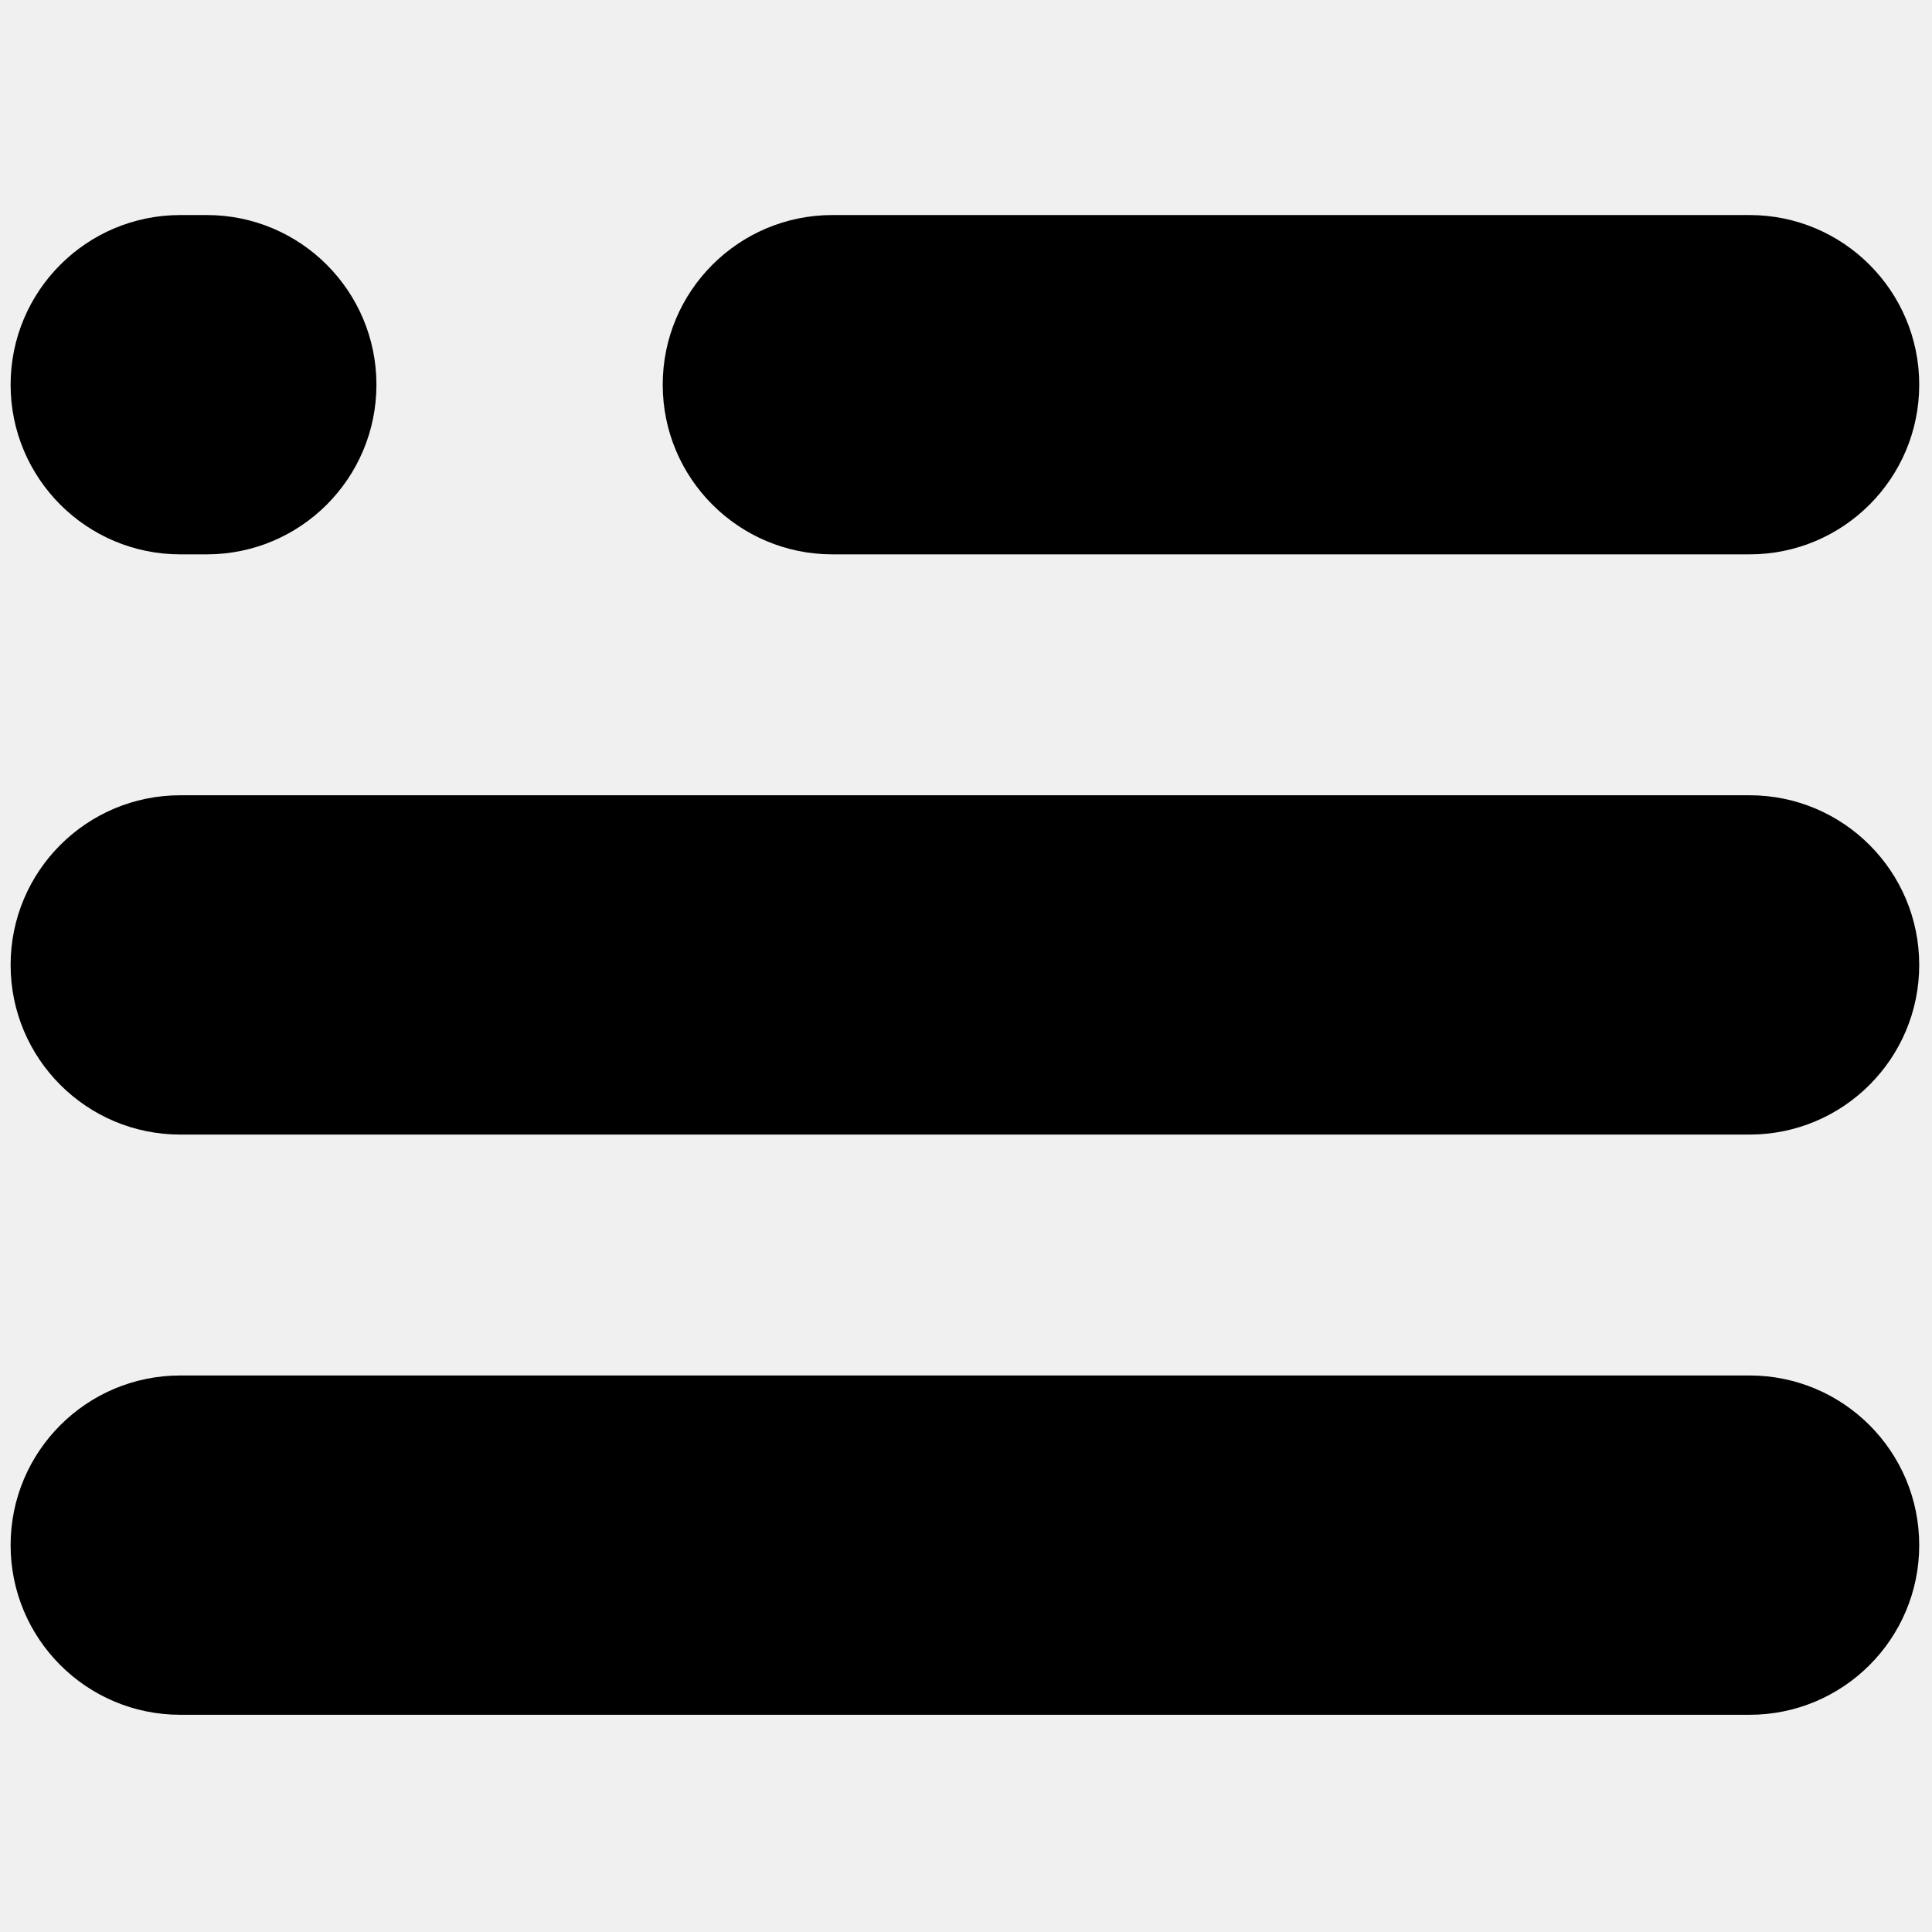
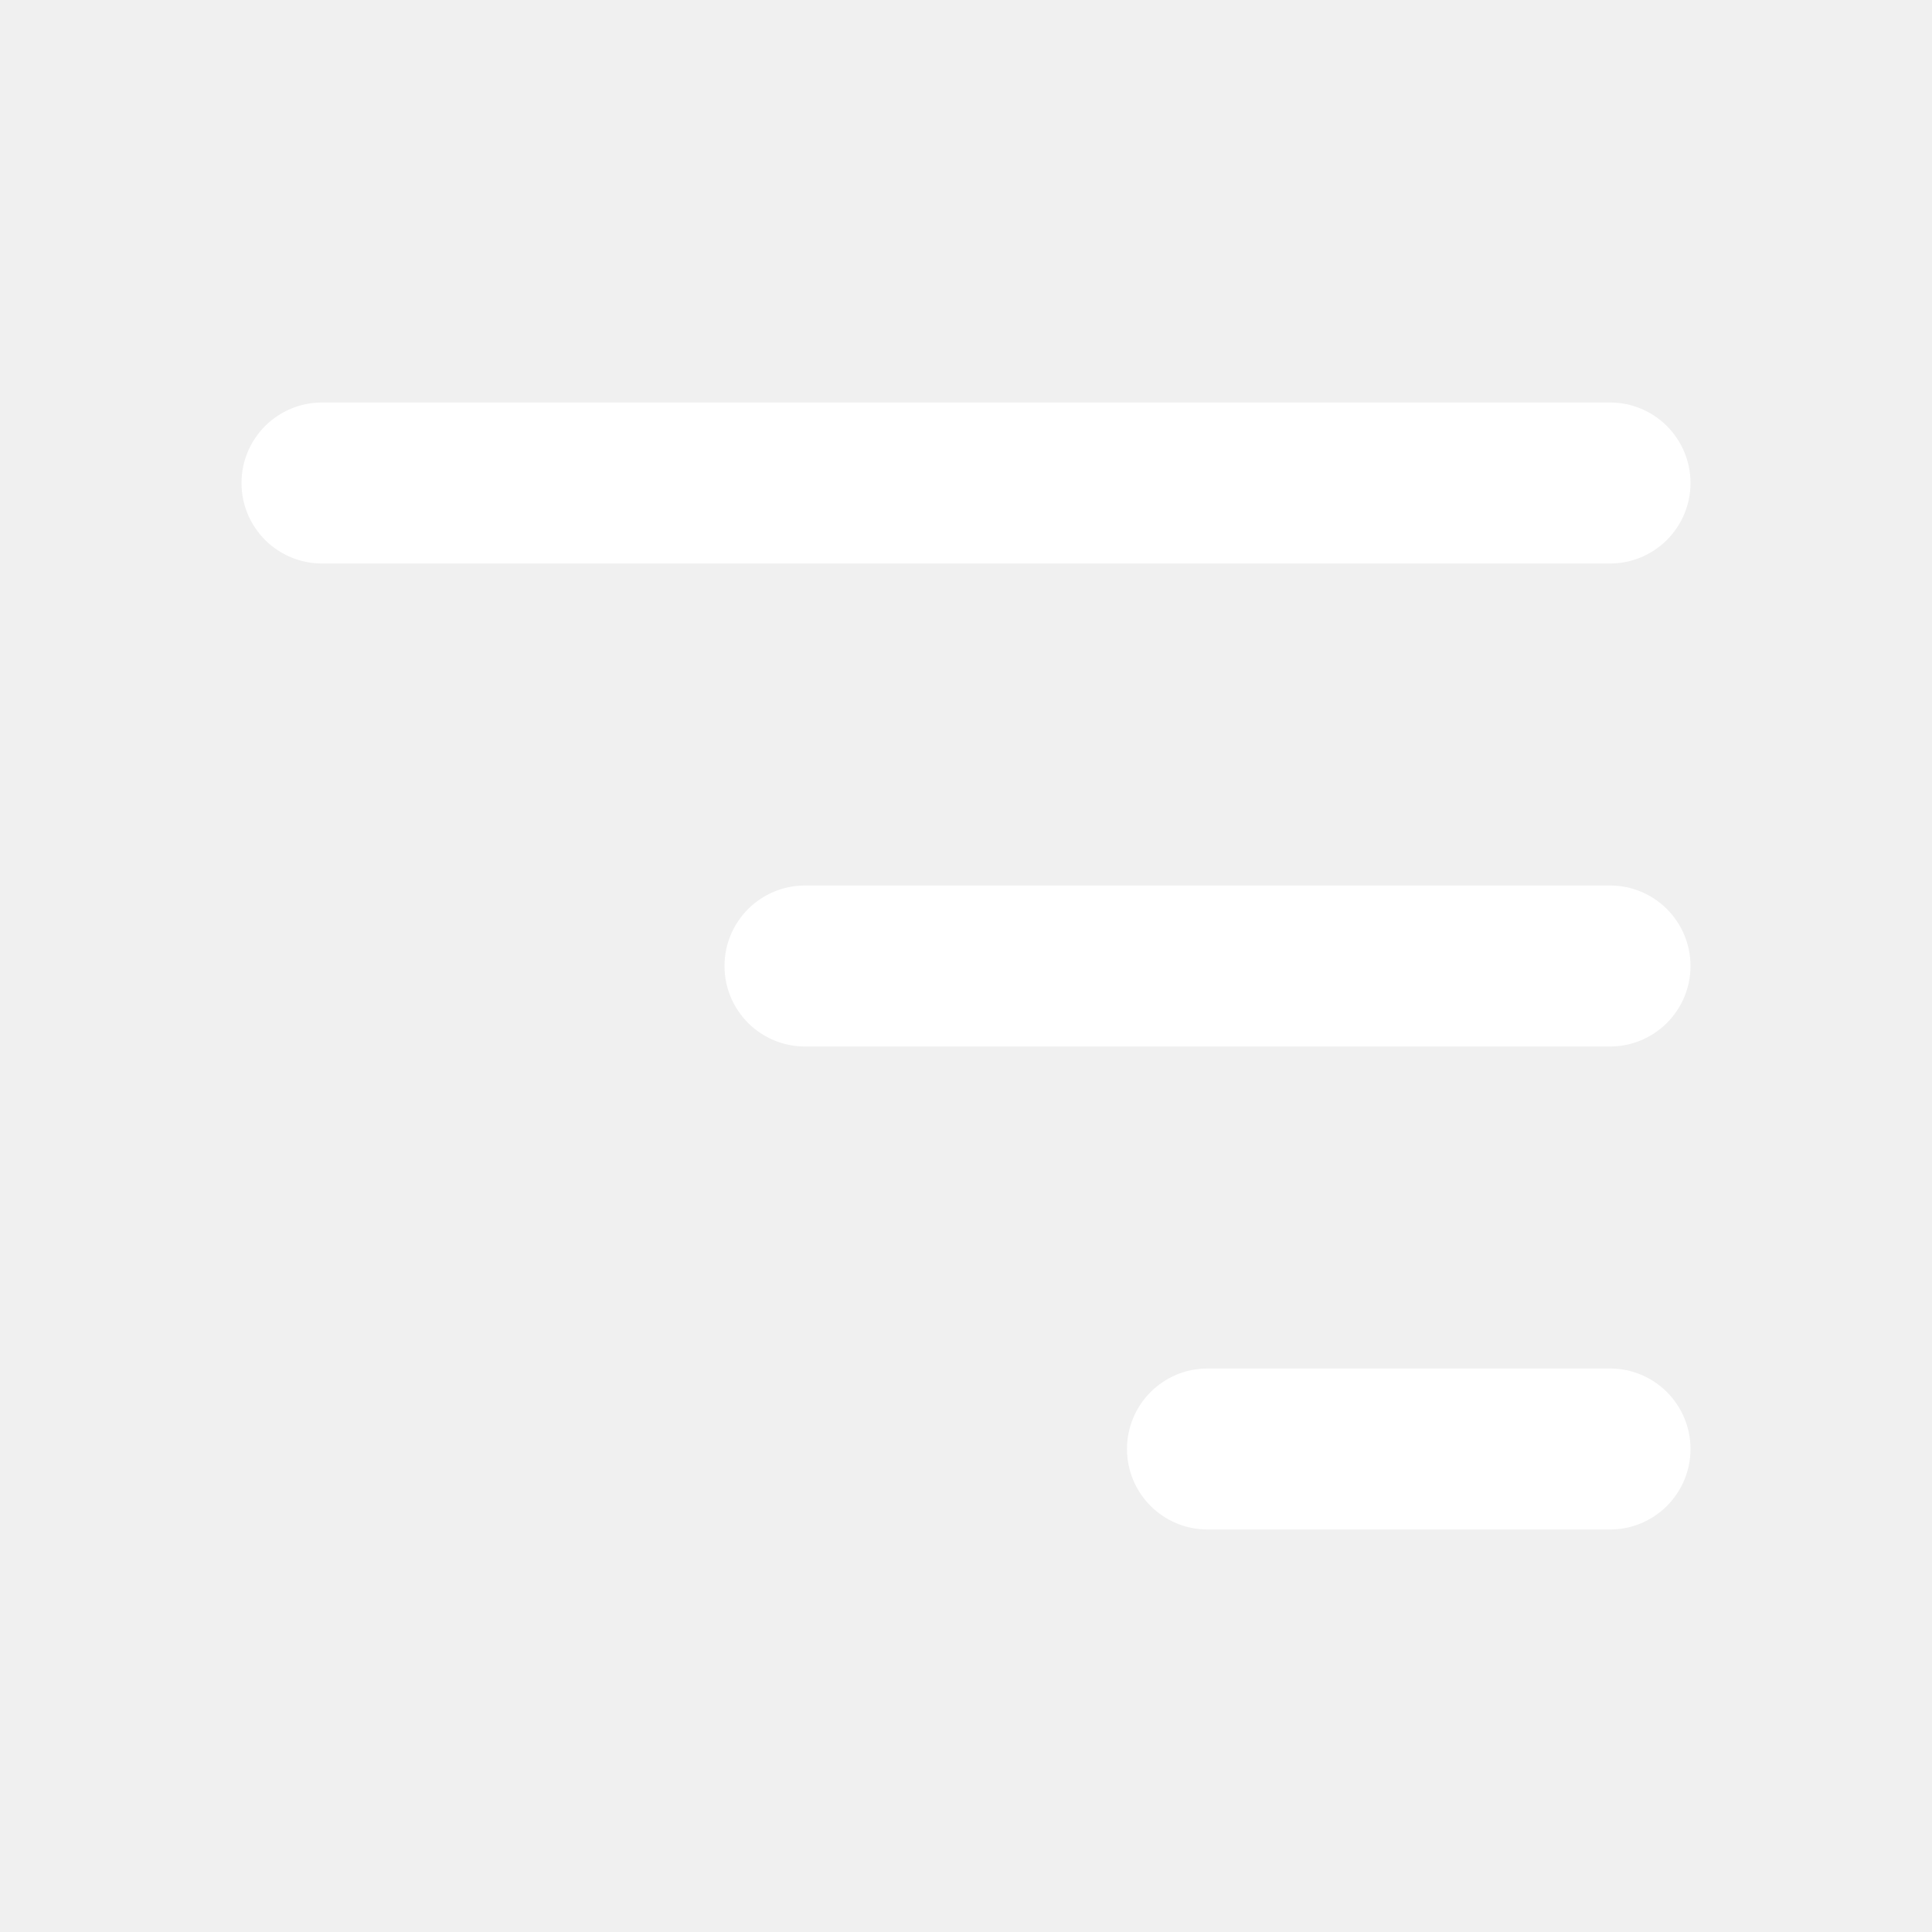
- <svg xmlns="http://www.w3.org/2000/svg" version="1.1" width="256" height="256" viewBox="0 0 256 256" xml:space="preserve">
-   <defs>
- </defs>
-   <g style="stroke: none; stroke-width: 0; stroke-dasharray: none; stroke-linecap: butt; stroke-linejoin: miter; stroke-miterlimit: 10; fill: none; fill-rule: nonzero; opacity: 1;" transform="translate(1.406593 1.406593) scale(2.81 2.81)">
-     <path d="M 82 25.64 H 38.75 c -4.418 0 -8 -3.582 -8 -8 v 0 c 0 -4.418 3.582 -8 8 -8 H 82 c 4.418 0 8 3.582 8 8 v 0 C 90 22.058 86.418 25.64 82 25.64 z" style="stroke: none; stroke-width: 1; stroke-dasharray: none; stroke-linecap: butt; stroke-linejoin: miter; stroke-miterlimit: 10; fill: rgb(0,0,0); fill-rule: nonzero; opacity: 1;" transform=" matrix(1 0 0 1 0 0) " stroke-linecap="round" />
-     <path d="M 9.25 25.64 H 8 c -4.418 0 -8 -3.582 -8 -8 v 0 c 0 -4.418 3.582 -8 8 -8 h 1.25 c 4.418 0 8 3.582 8 8 v 0 C 17.25 22.058 13.668 25.64 9.25 25.64 z" style="stroke: none; stroke-width: 1; stroke-dasharray: none; stroke-linecap: butt; stroke-linejoin: miter; stroke-miterlimit: 10; fill: rgb(0,0,0); fill-rule: nonzero; opacity: 1;" transform=" matrix(1 0 0 1 0 0) " stroke-linecap="round" />
-     <path d="M 82 53 H 8 c -4.418 0 -8 -3.582 -8 -8 v 0 c 0 -4.418 3.582 -8 8 -8 h 74 c 4.418 0 8 3.582 8 8 v 0 C 90 49.418 86.418 53 82 53 z" style="stroke: none; stroke-width: 1; stroke-dasharray: none; stroke-linecap: butt; stroke-linejoin: miter; stroke-miterlimit: 10; fill: rgb(0,0,0); fill-rule: nonzero; opacity: 1;" transform=" matrix(1 0 0 1 0 0) " stroke-linecap="round" />
-     <path d="M 82 80.36 H 8 c -4.418 0 -8 -3.582 -8 -8 v 0 c 0 -4.418 3.582 -8 8 -8 h 74 c 4.418 0 8 3.582 8 8 v 0 C 90 76.779 86.418 80.36 82 80.36 z" style="stroke: none; stroke-width: 1; stroke-dasharray: none; stroke-linecap: butt; stroke-linejoin: miter; stroke-miterlimit: 10; fill: rgb(0,0,0); fill-rule: nonzero; opacity: 1;" transform=" matrix(1 0 0 1 0 0) " stroke-linecap="round" />
+ <svg xmlns="http://www.w3.org/2000/svg" version="1.1" width="512" height="512" x="0" y="0" viewBox="0 0 24 24" style="enable-background:new 0 0 512 512" xml:space="preserve" class="">
+   <g transform="matrix(-1,0,0,1,24,0)">
+     <path fill="#ffffff" fill-rule="evenodd" d="M3 6a1 1 0 0 1 1-1h16a1 1 0 1 1 0 2H4a1 1 0 0 1-1-1zm0 6a1 1 0 0 1 1-1h10a1 1 0 1 1 0 2H4a1 1 0 0 1-1-1zm0 6a1 1 0 0 1 1-1h5a1 1 0 1 1 0 2H4a1 1 0 0 1-1-1z" clip-rule="evenodd" data-original="#000000" opacity="1" />
  </g>
</svg>
